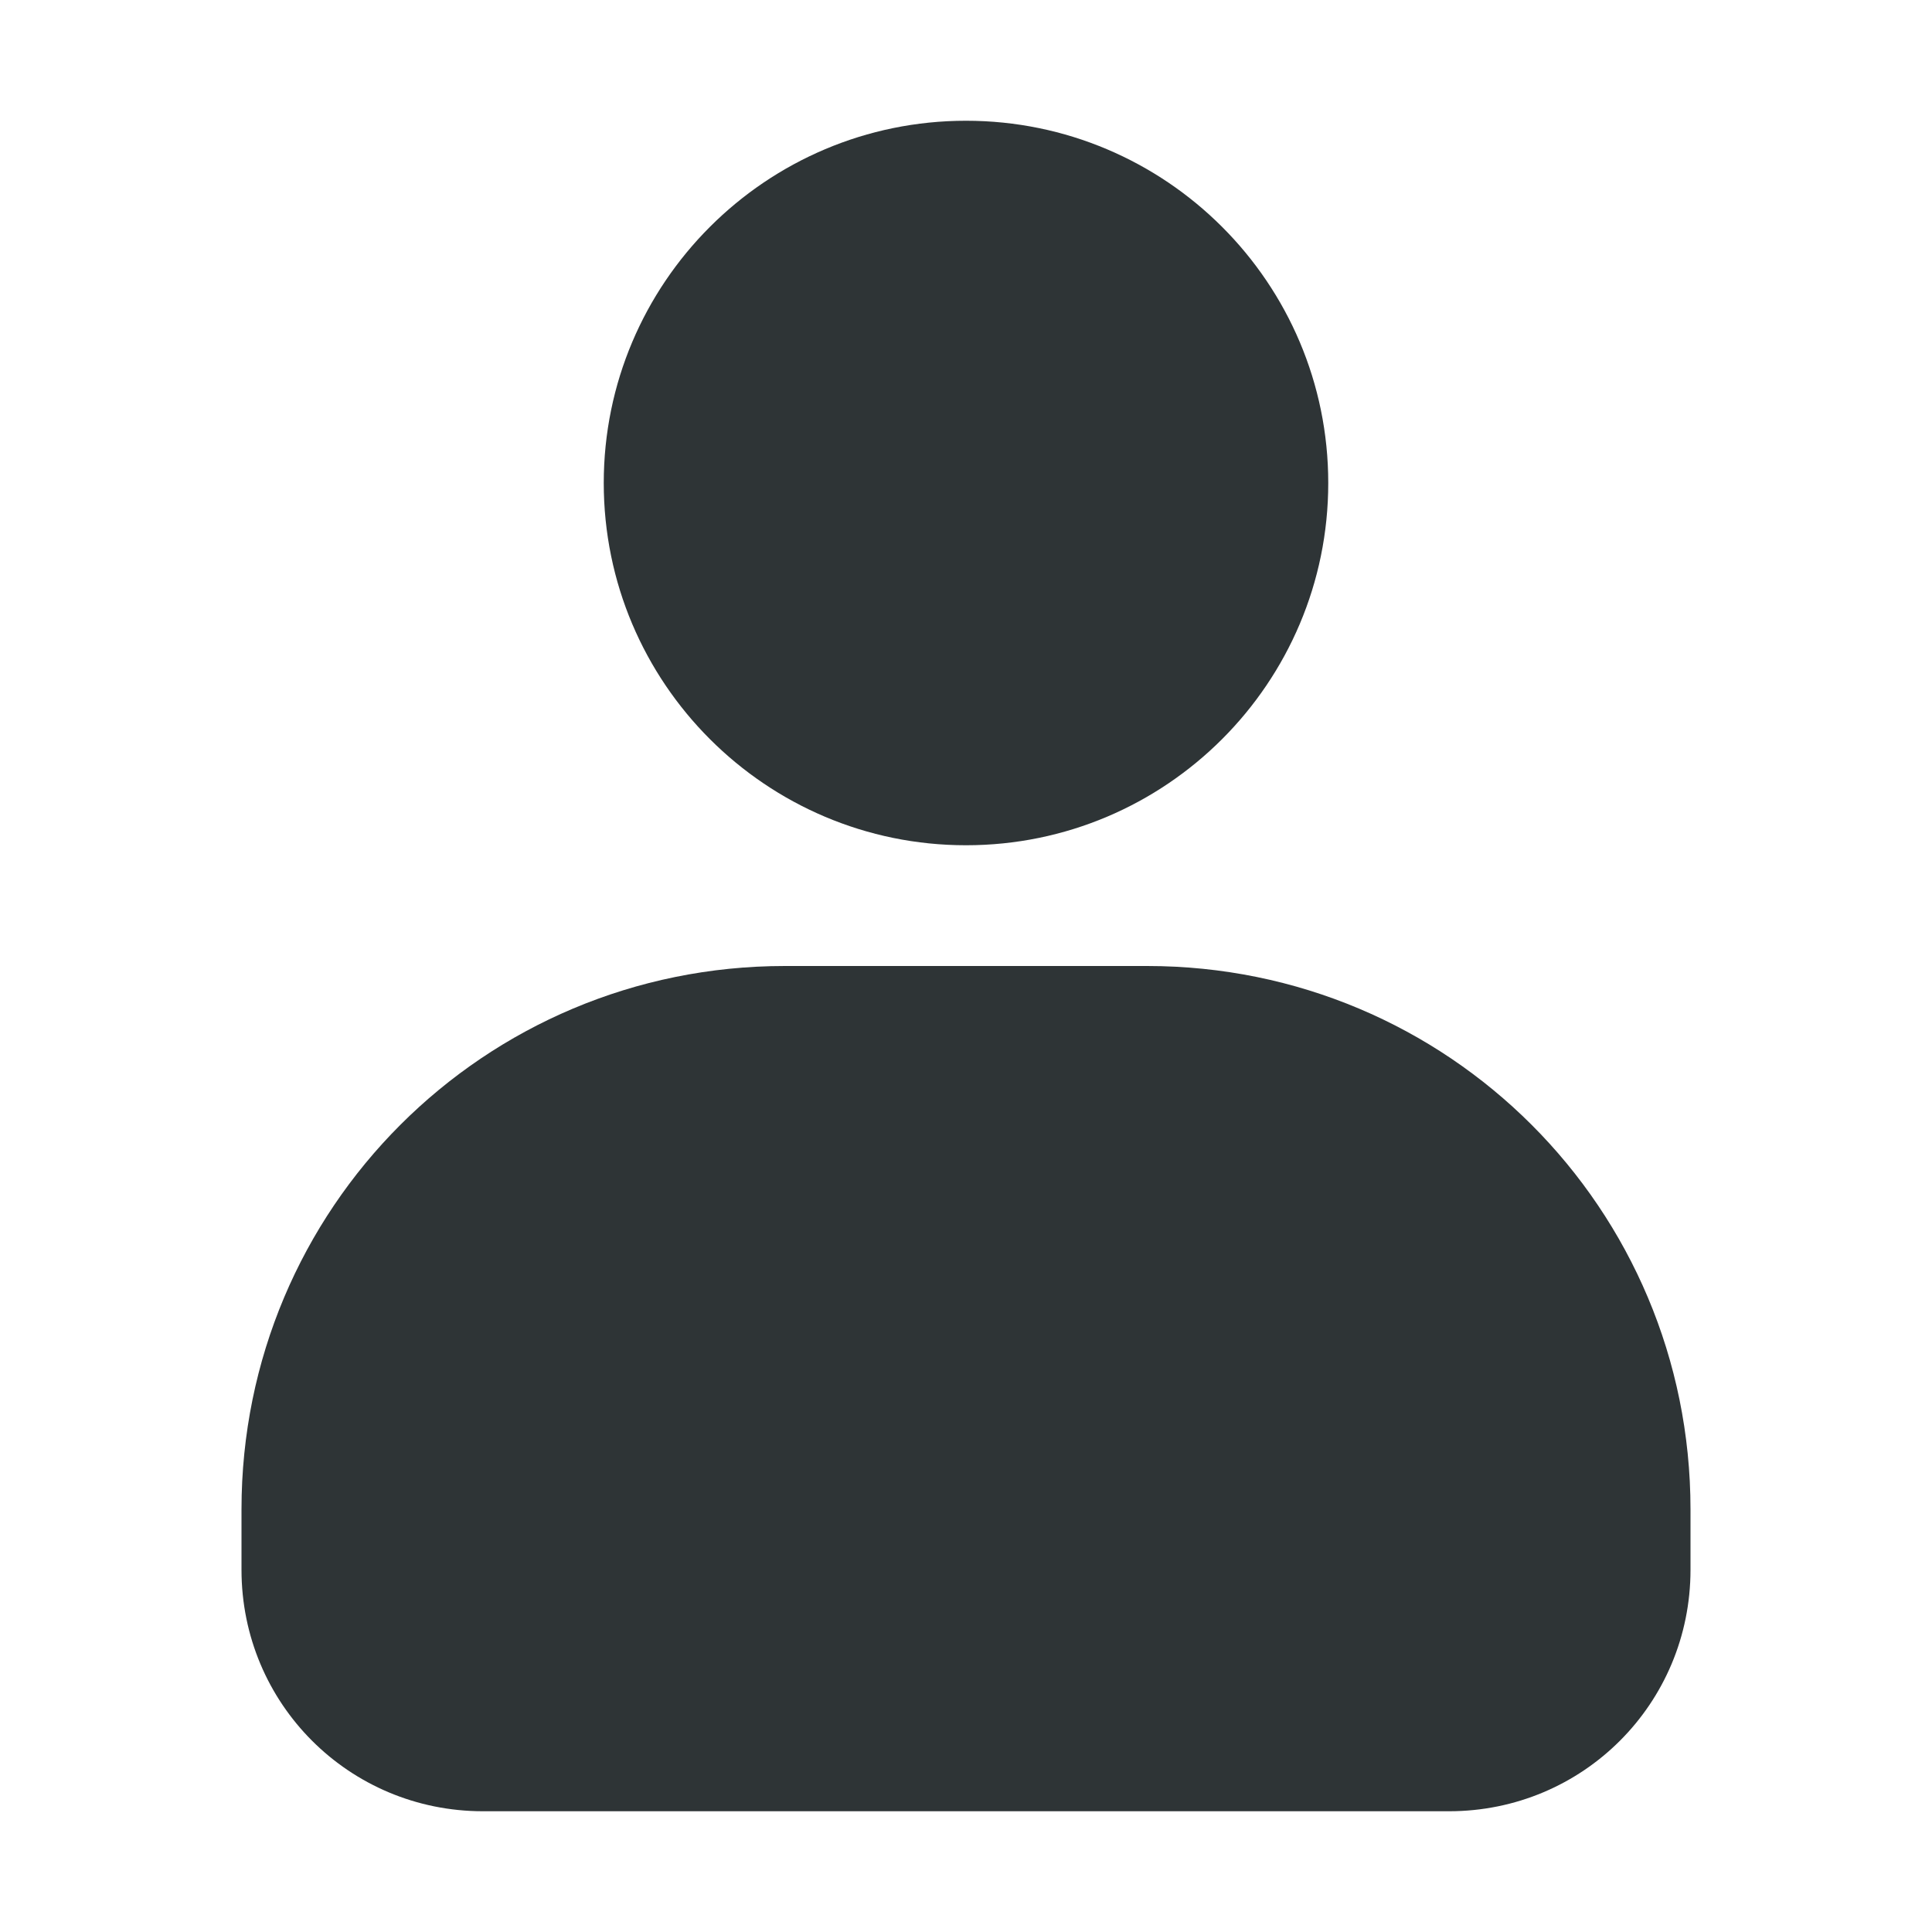
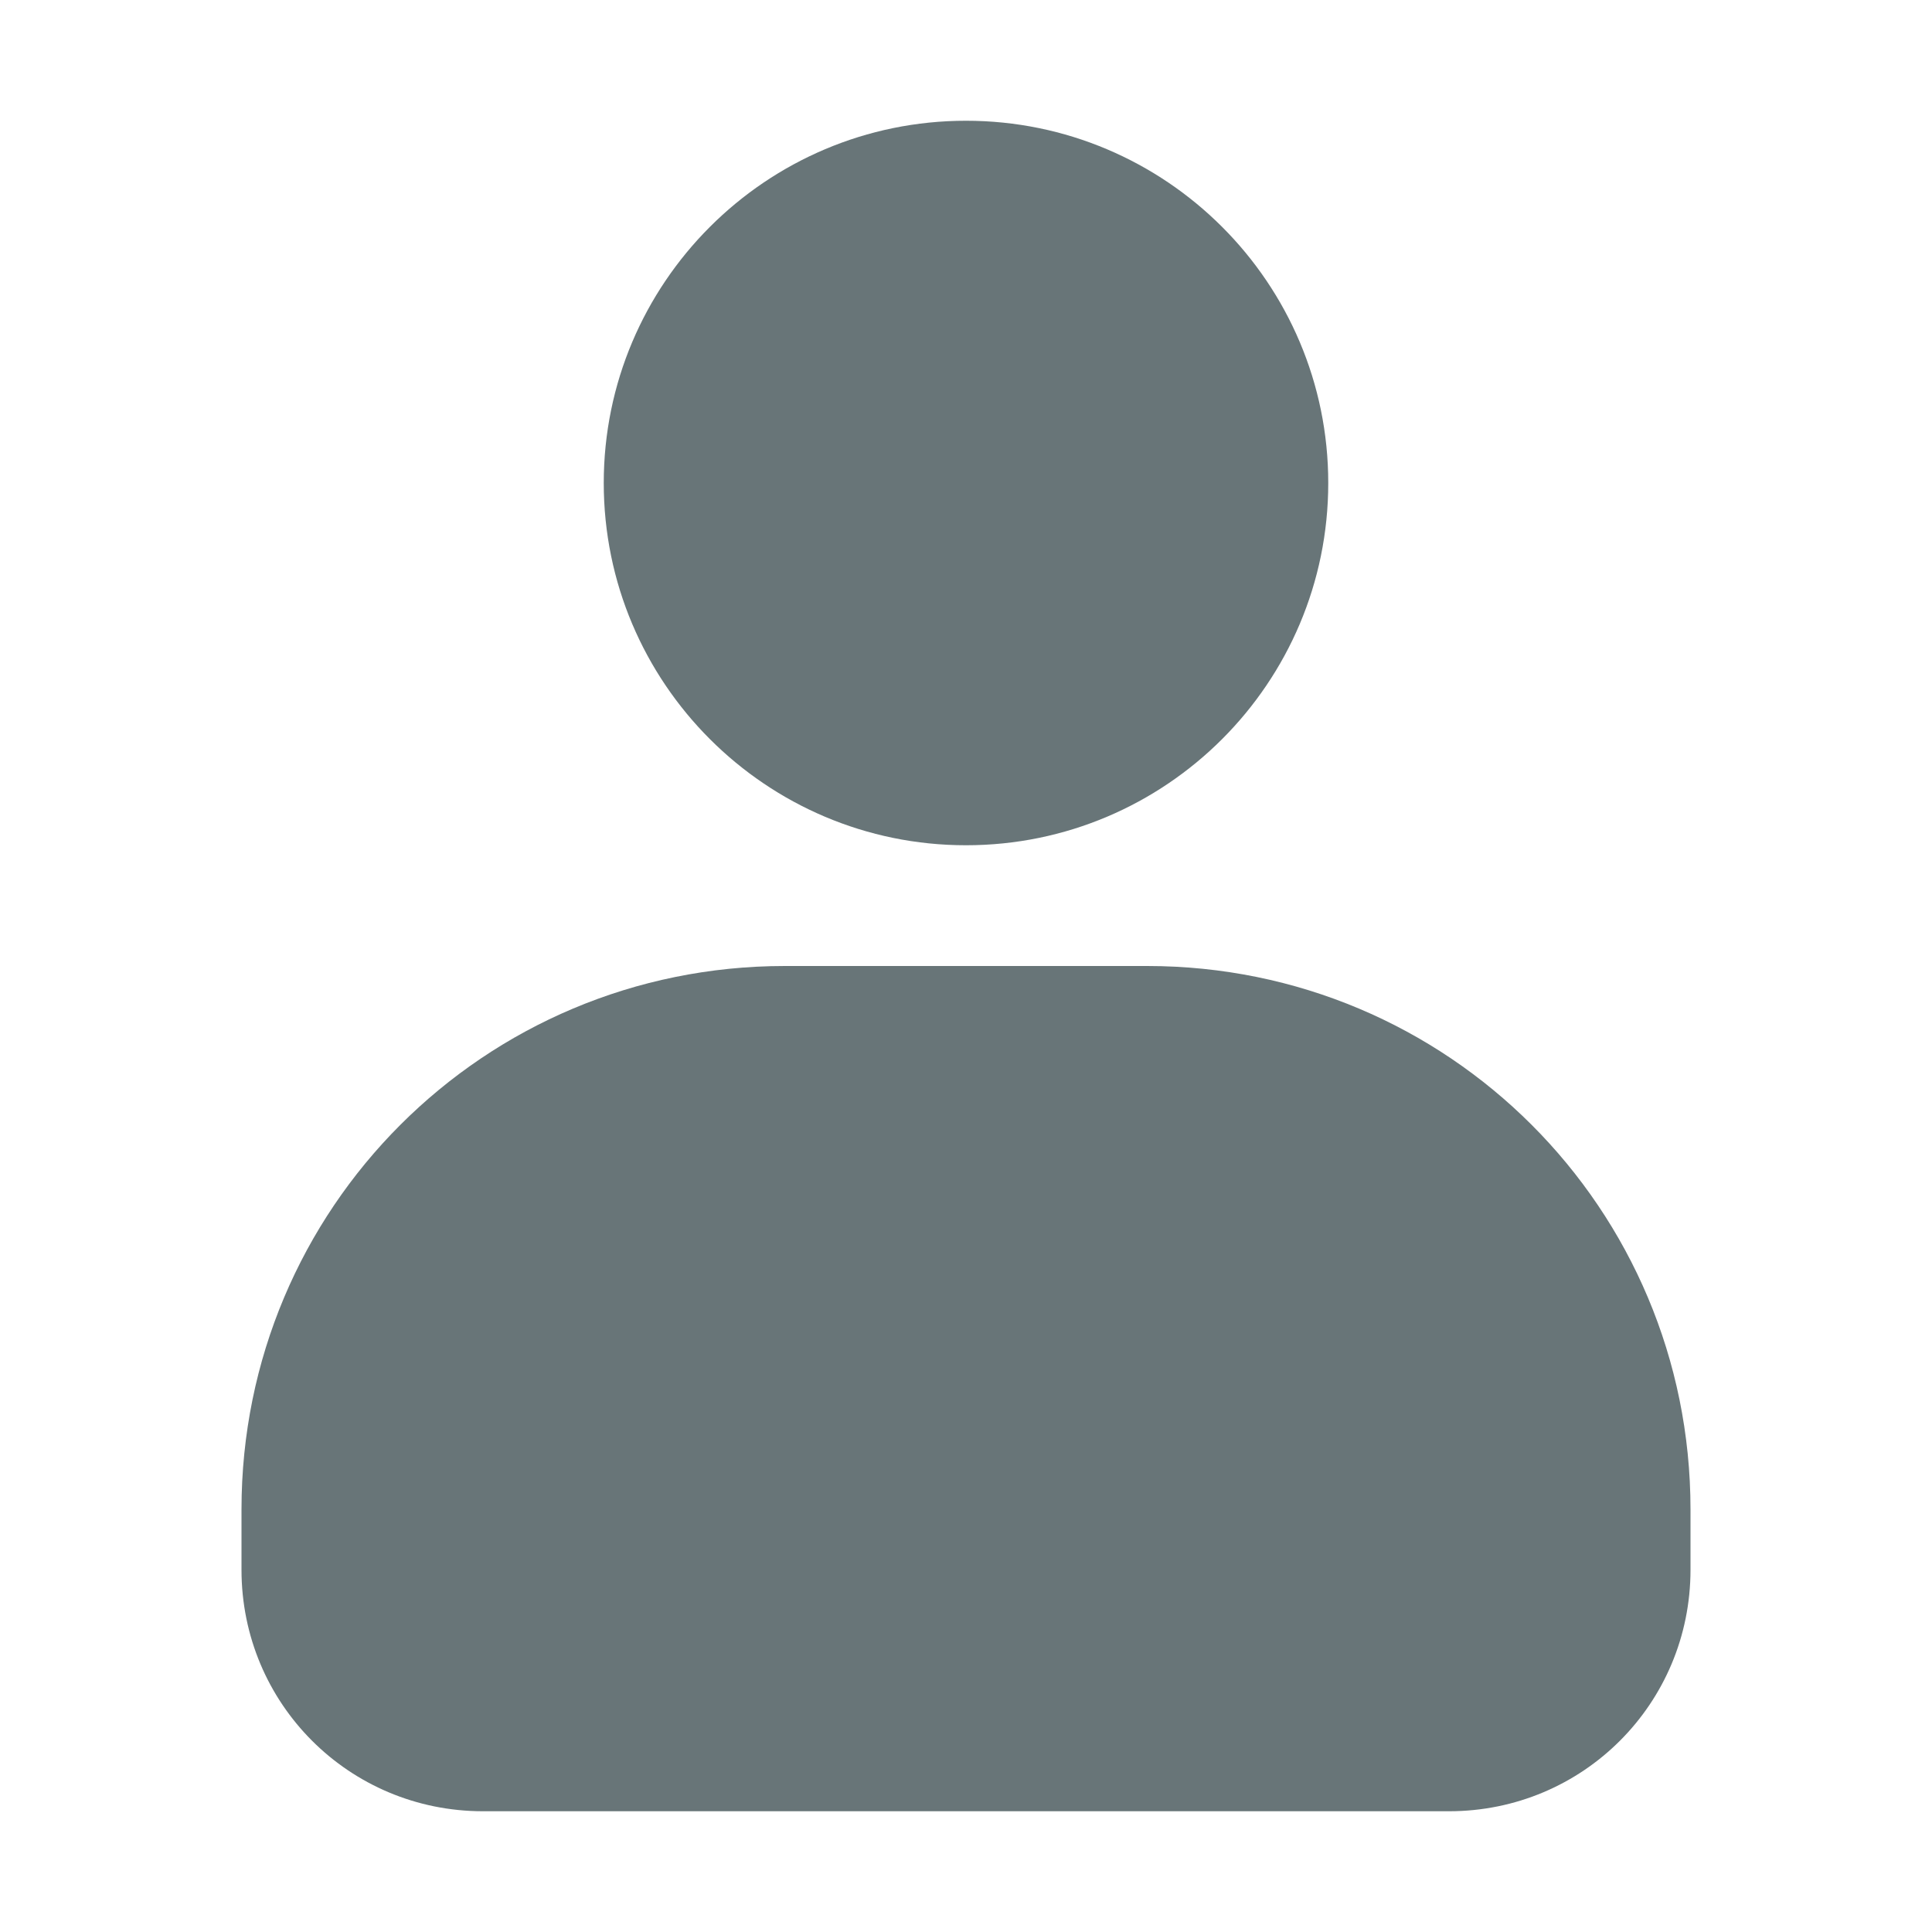
<svg xmlns="http://www.w3.org/2000/svg" width="512" height="512" viewBox="0 0 16 16">
-   <path d="m 8 1 c -1.656 0 -3 1.344 -3 3 s 1.344 3 3 3 s 3 -1.344 3 -3 s -1.344 -3 -3 -3 z m -1.5 7 c -2.492 0 -4.5 2.008 -4.5 4.5 v 0.5 c 0 1.109 0.891 2 2 2 h 8 c 1.109 0 2 -0.891 2 -2 v -0.5 c 0 -2.492 -2.008 -4.5 -4.5 -4.5 z m 0 0" fill="#2e3436" />
+   <path d="m 8 1 c -1.656 0 -3 1.344 -3 3 s 1.344 3 3 3 s 3 -1.344 3 -3 s -1.344 -3 -3 -3 z m -1.5 7 c -2.492 0 -4.5 2.008 -4.5 4.5 v 0.5 c 0 1.109 0.891 2 2 2 h 8 c 1.109 0 2 -0.891 2 -2 v -0.5 c 0 -2.492 -2.008 -4.5 -4.5 -4.5 z m 0 0" fill="#687578" />
</svg>
